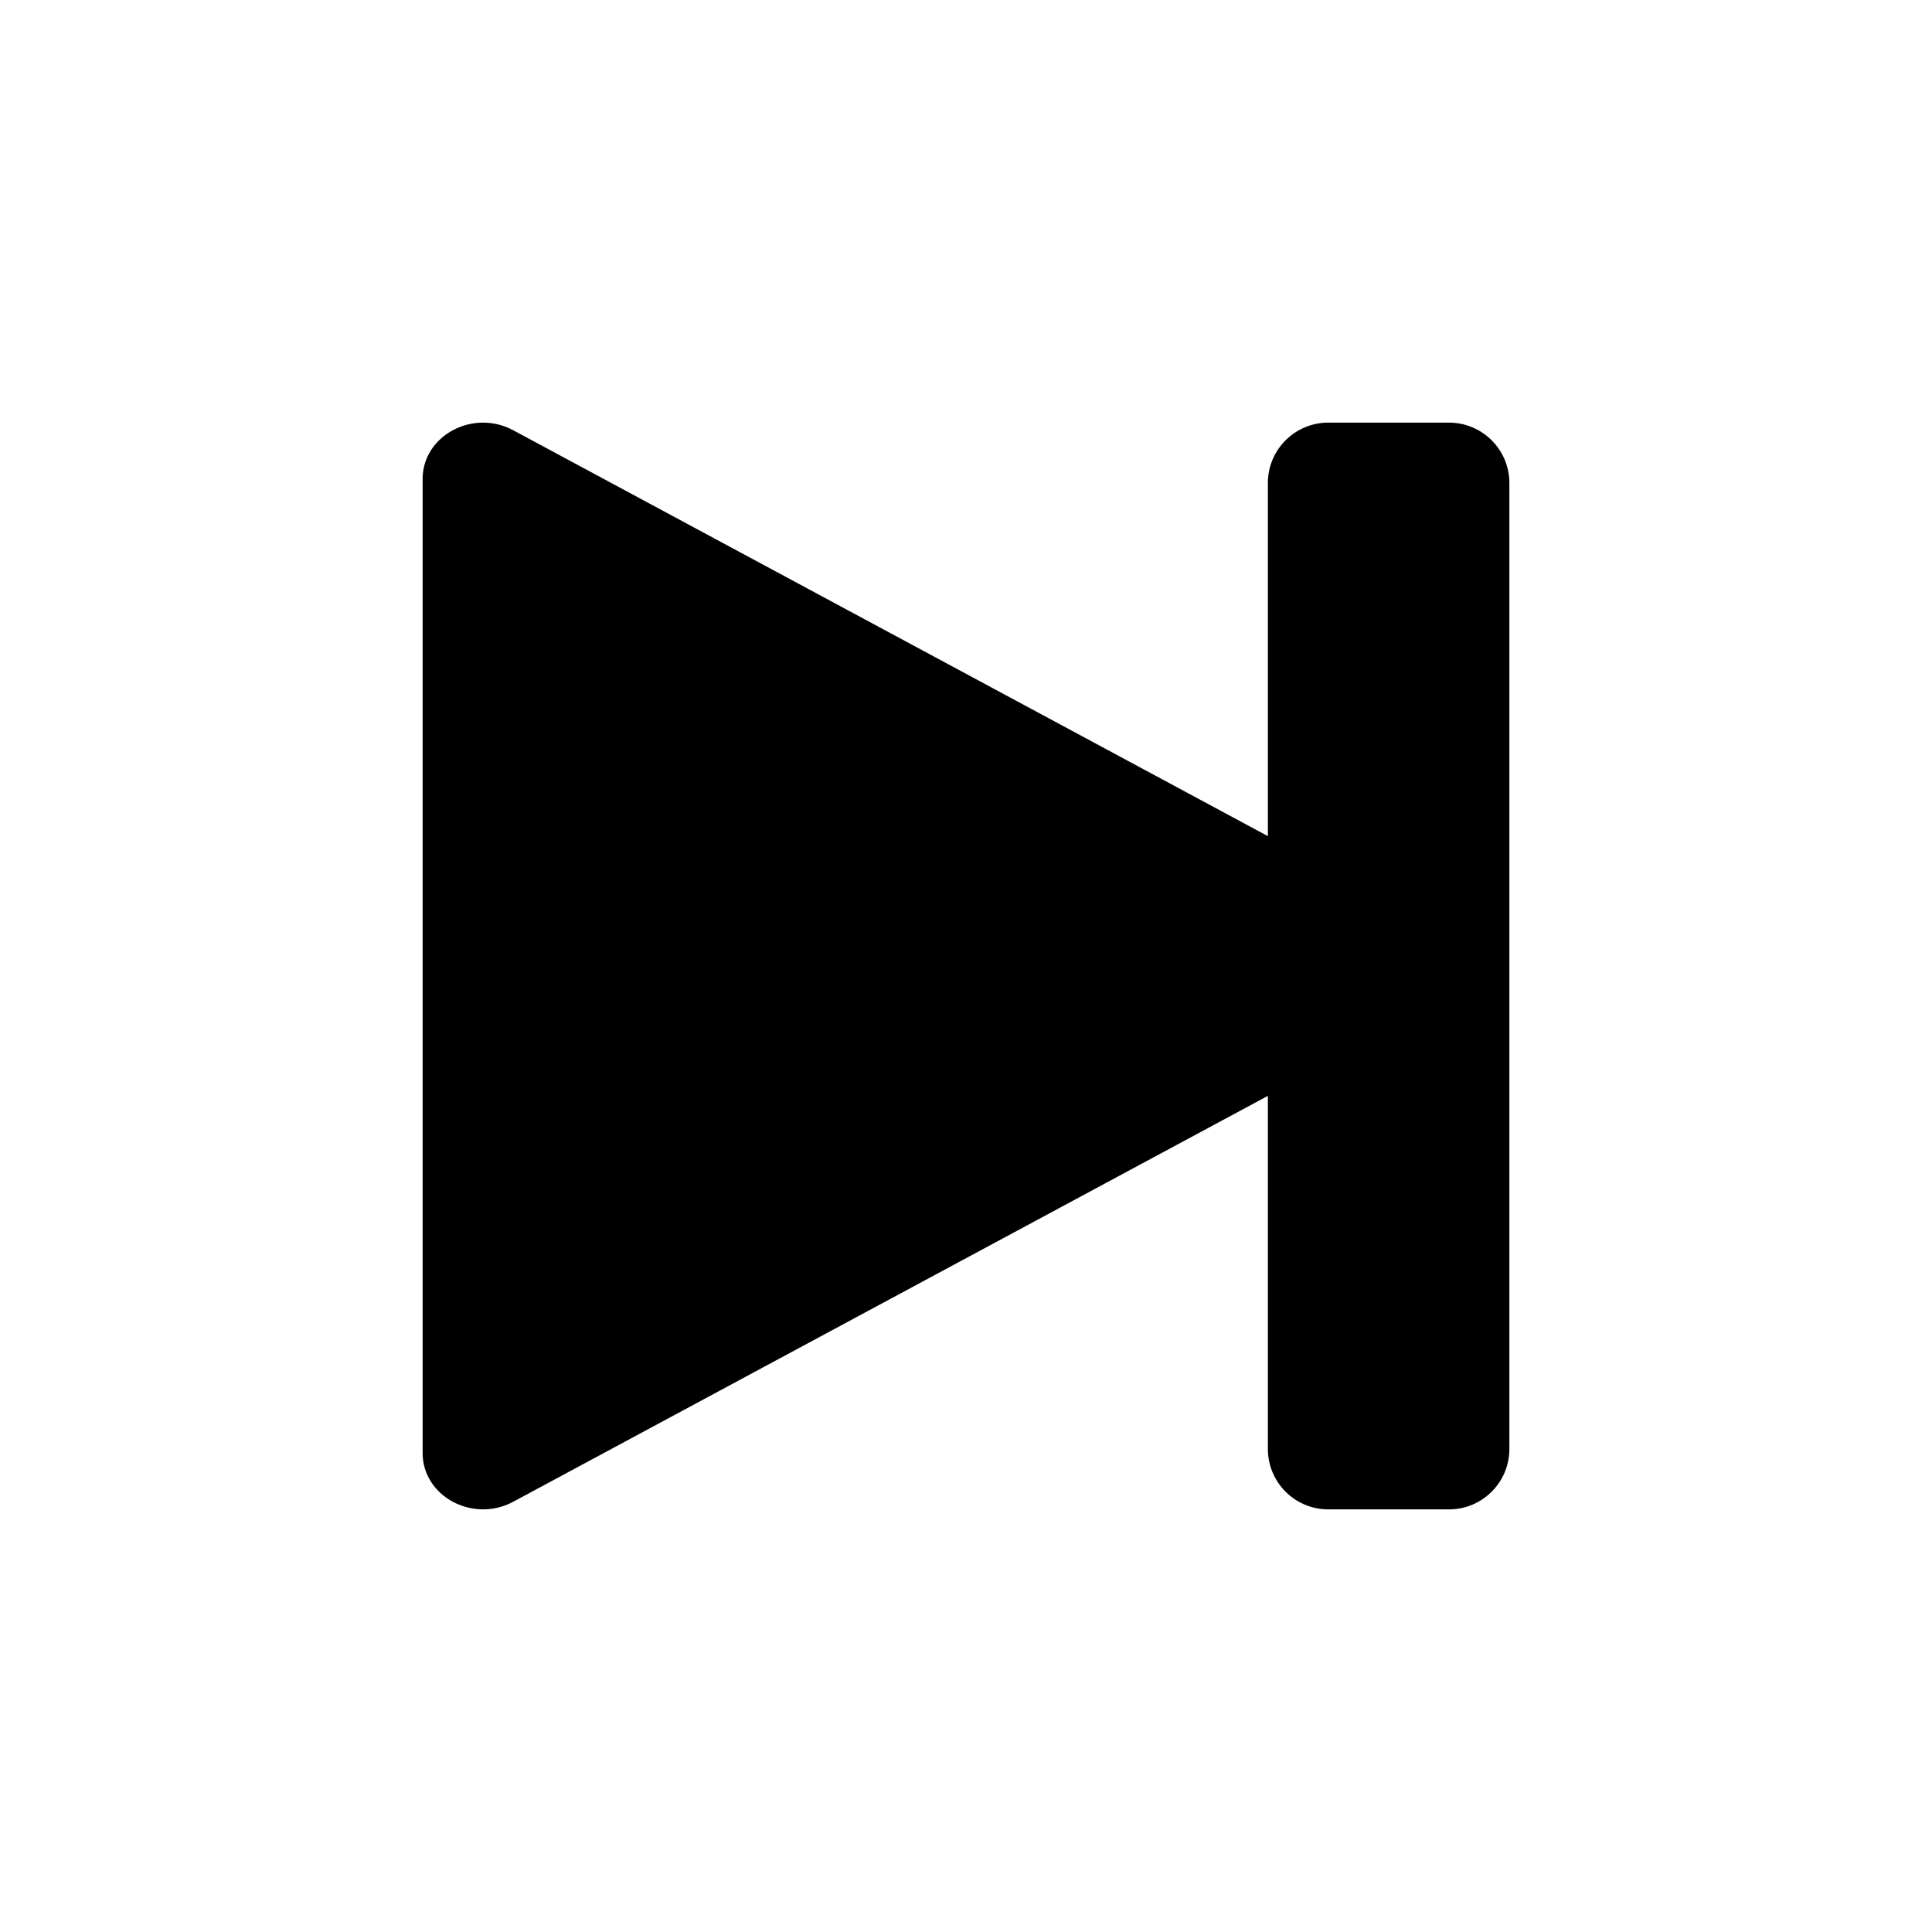
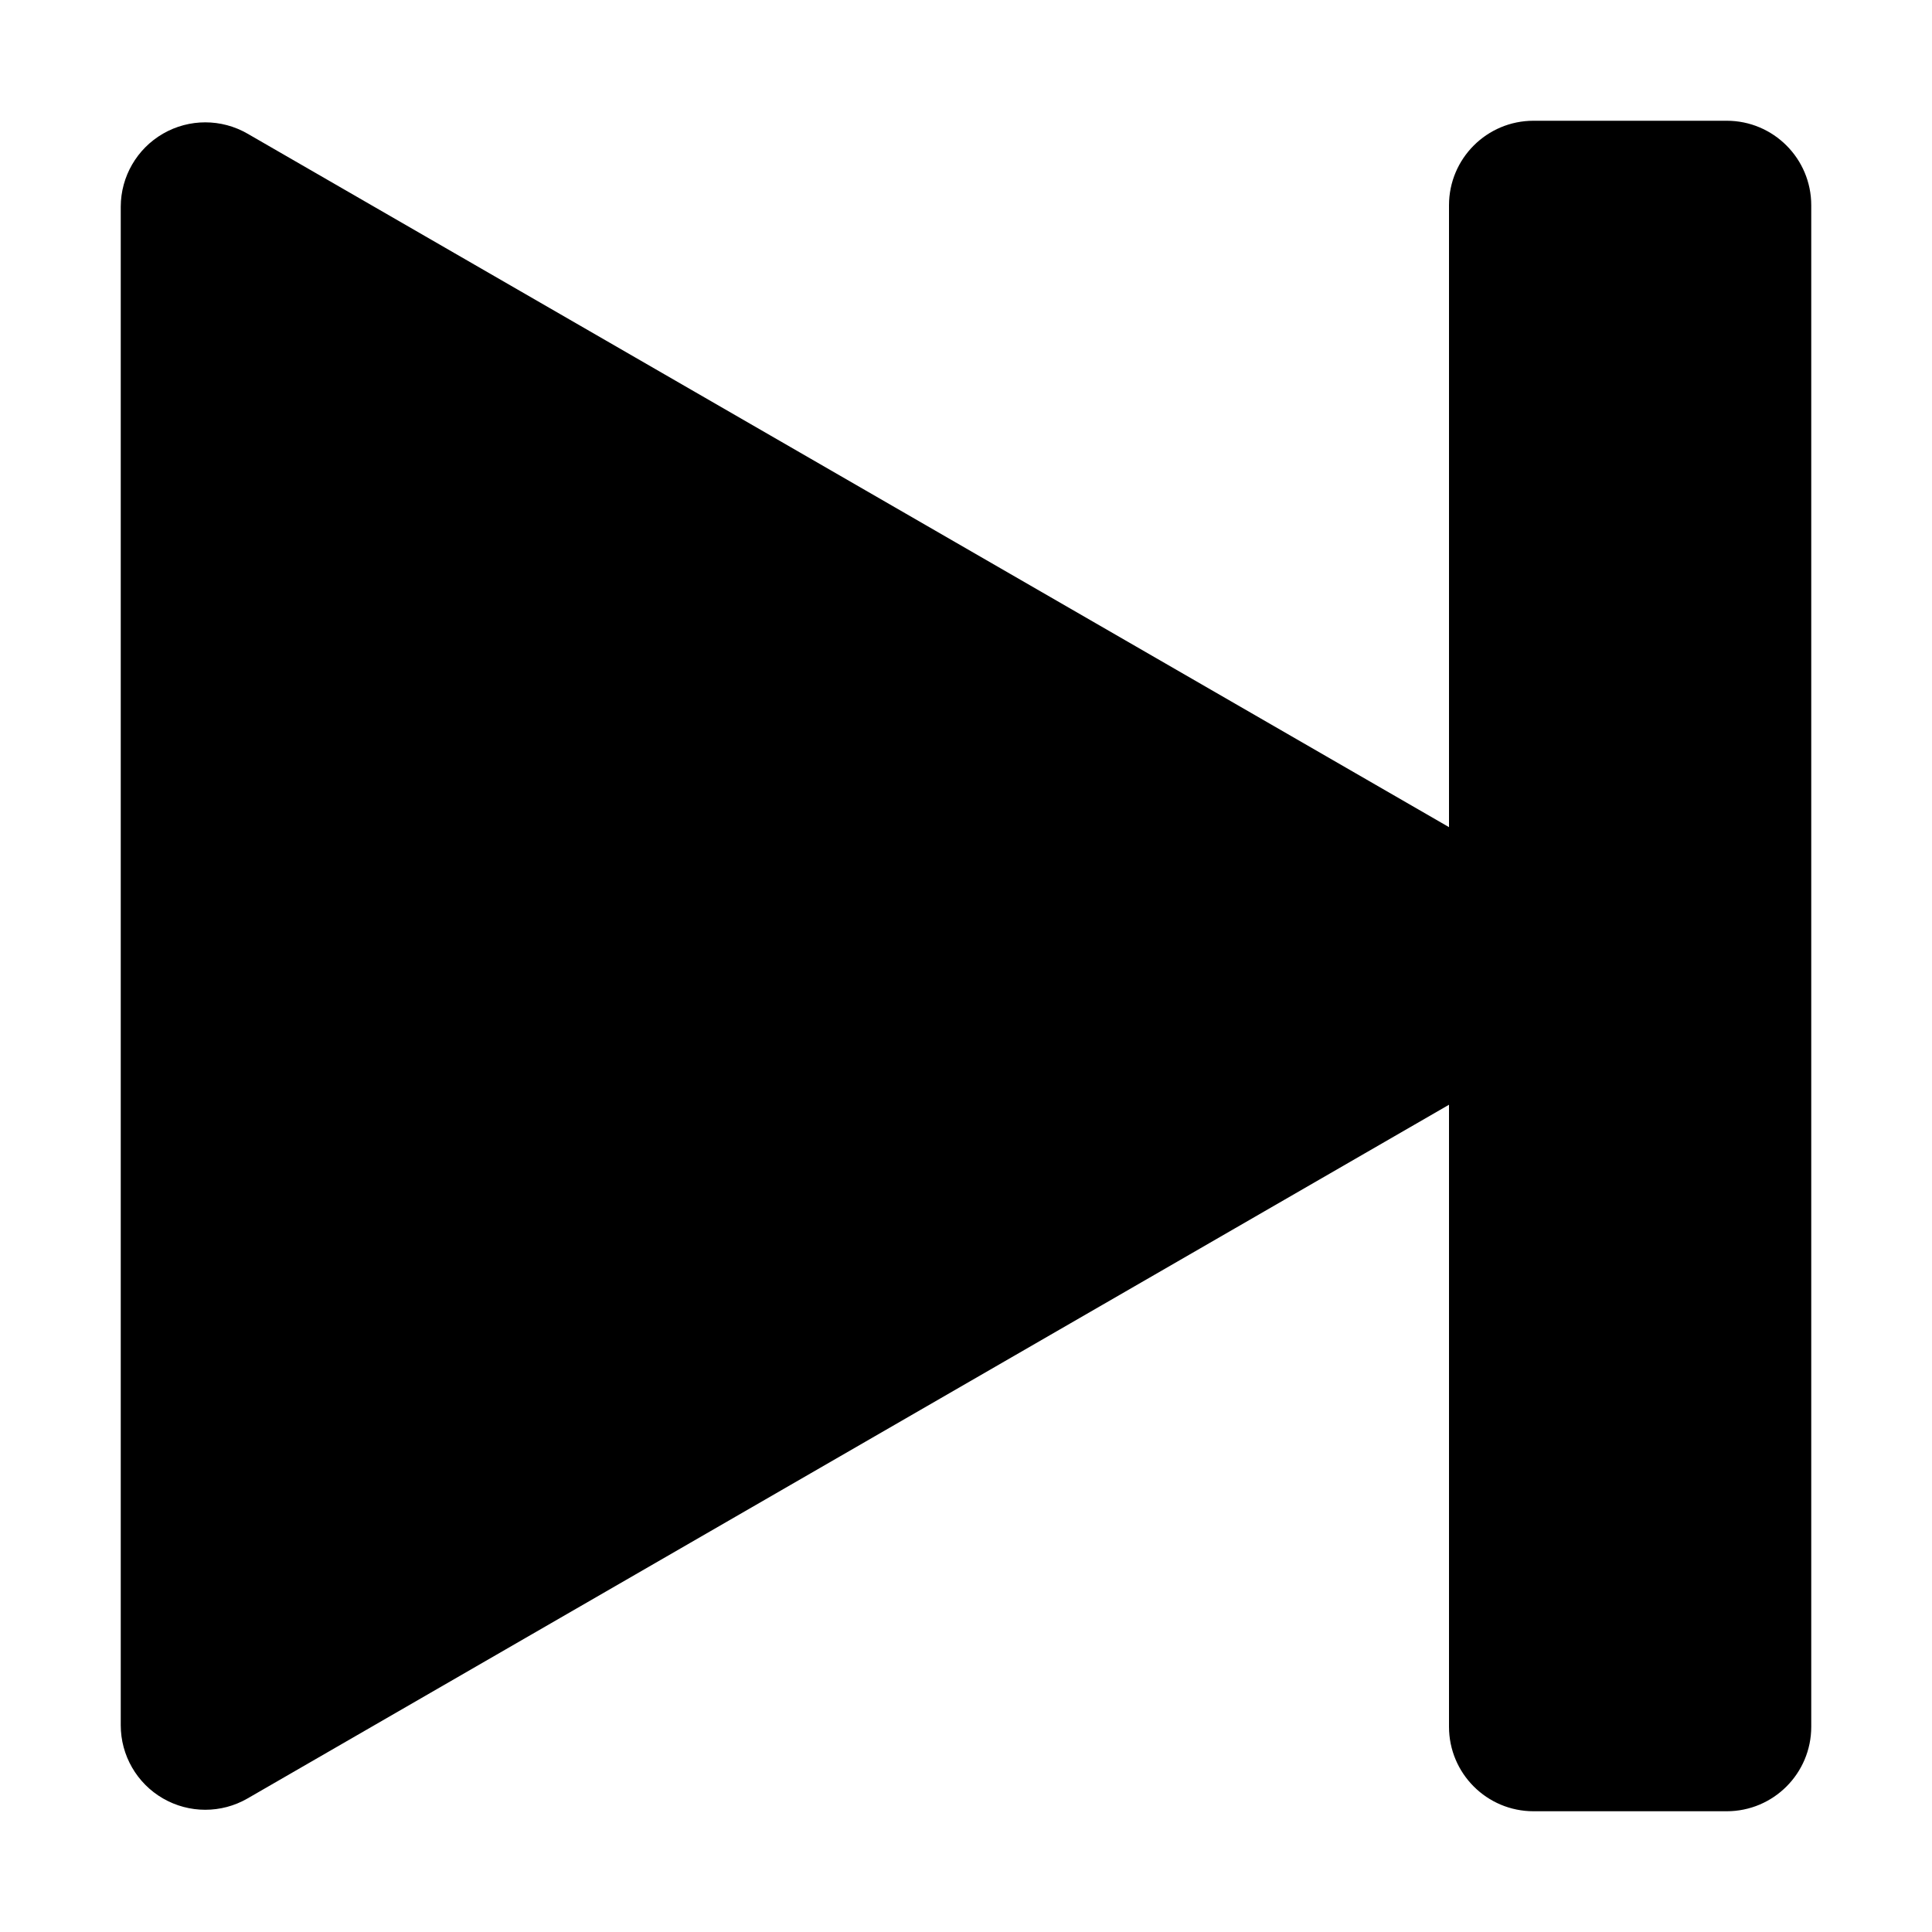
- <svg xmlns="http://www.w3.org/2000/svg" width="32" height="32" viewBox="0 0 32 32" fill="none">
-   <path fill-rule="evenodd" clip-rule="evenodd" d="M24 7C24.552 7 25 7.448 25 8V24C25 24.552 24.552 25 24 25H22C21.448 25 21 24.552 21 24V18.151L8.5 24.874C7.833 25.232 7 24.784 7 24.067V7.933C7 7.216 7.833 6.768 8.5 7.126L21 13.849V8C21 7.448 21.448 7 22 7H24Z" fill="currentColor" />
+ <svg role="img" height="16" width="16" aria-hidden="true" viewBox="0 0 16 16" fill="currentColor">
+   <path d="M12.7 1a.7.7 0 0 0-.7.7v5.15L2.05 1.107A.7.7 0 0 0 1 1.712v12.575a.7.7 0 0 0 1.05.607L12 9.149V14.3a.7.7 0 0 0 .7.7h1.6a.7.7 0 0 0 .7-.7V1.7a.7.7 0 0 0-.7-.7h-1.6z" />
</svg>
